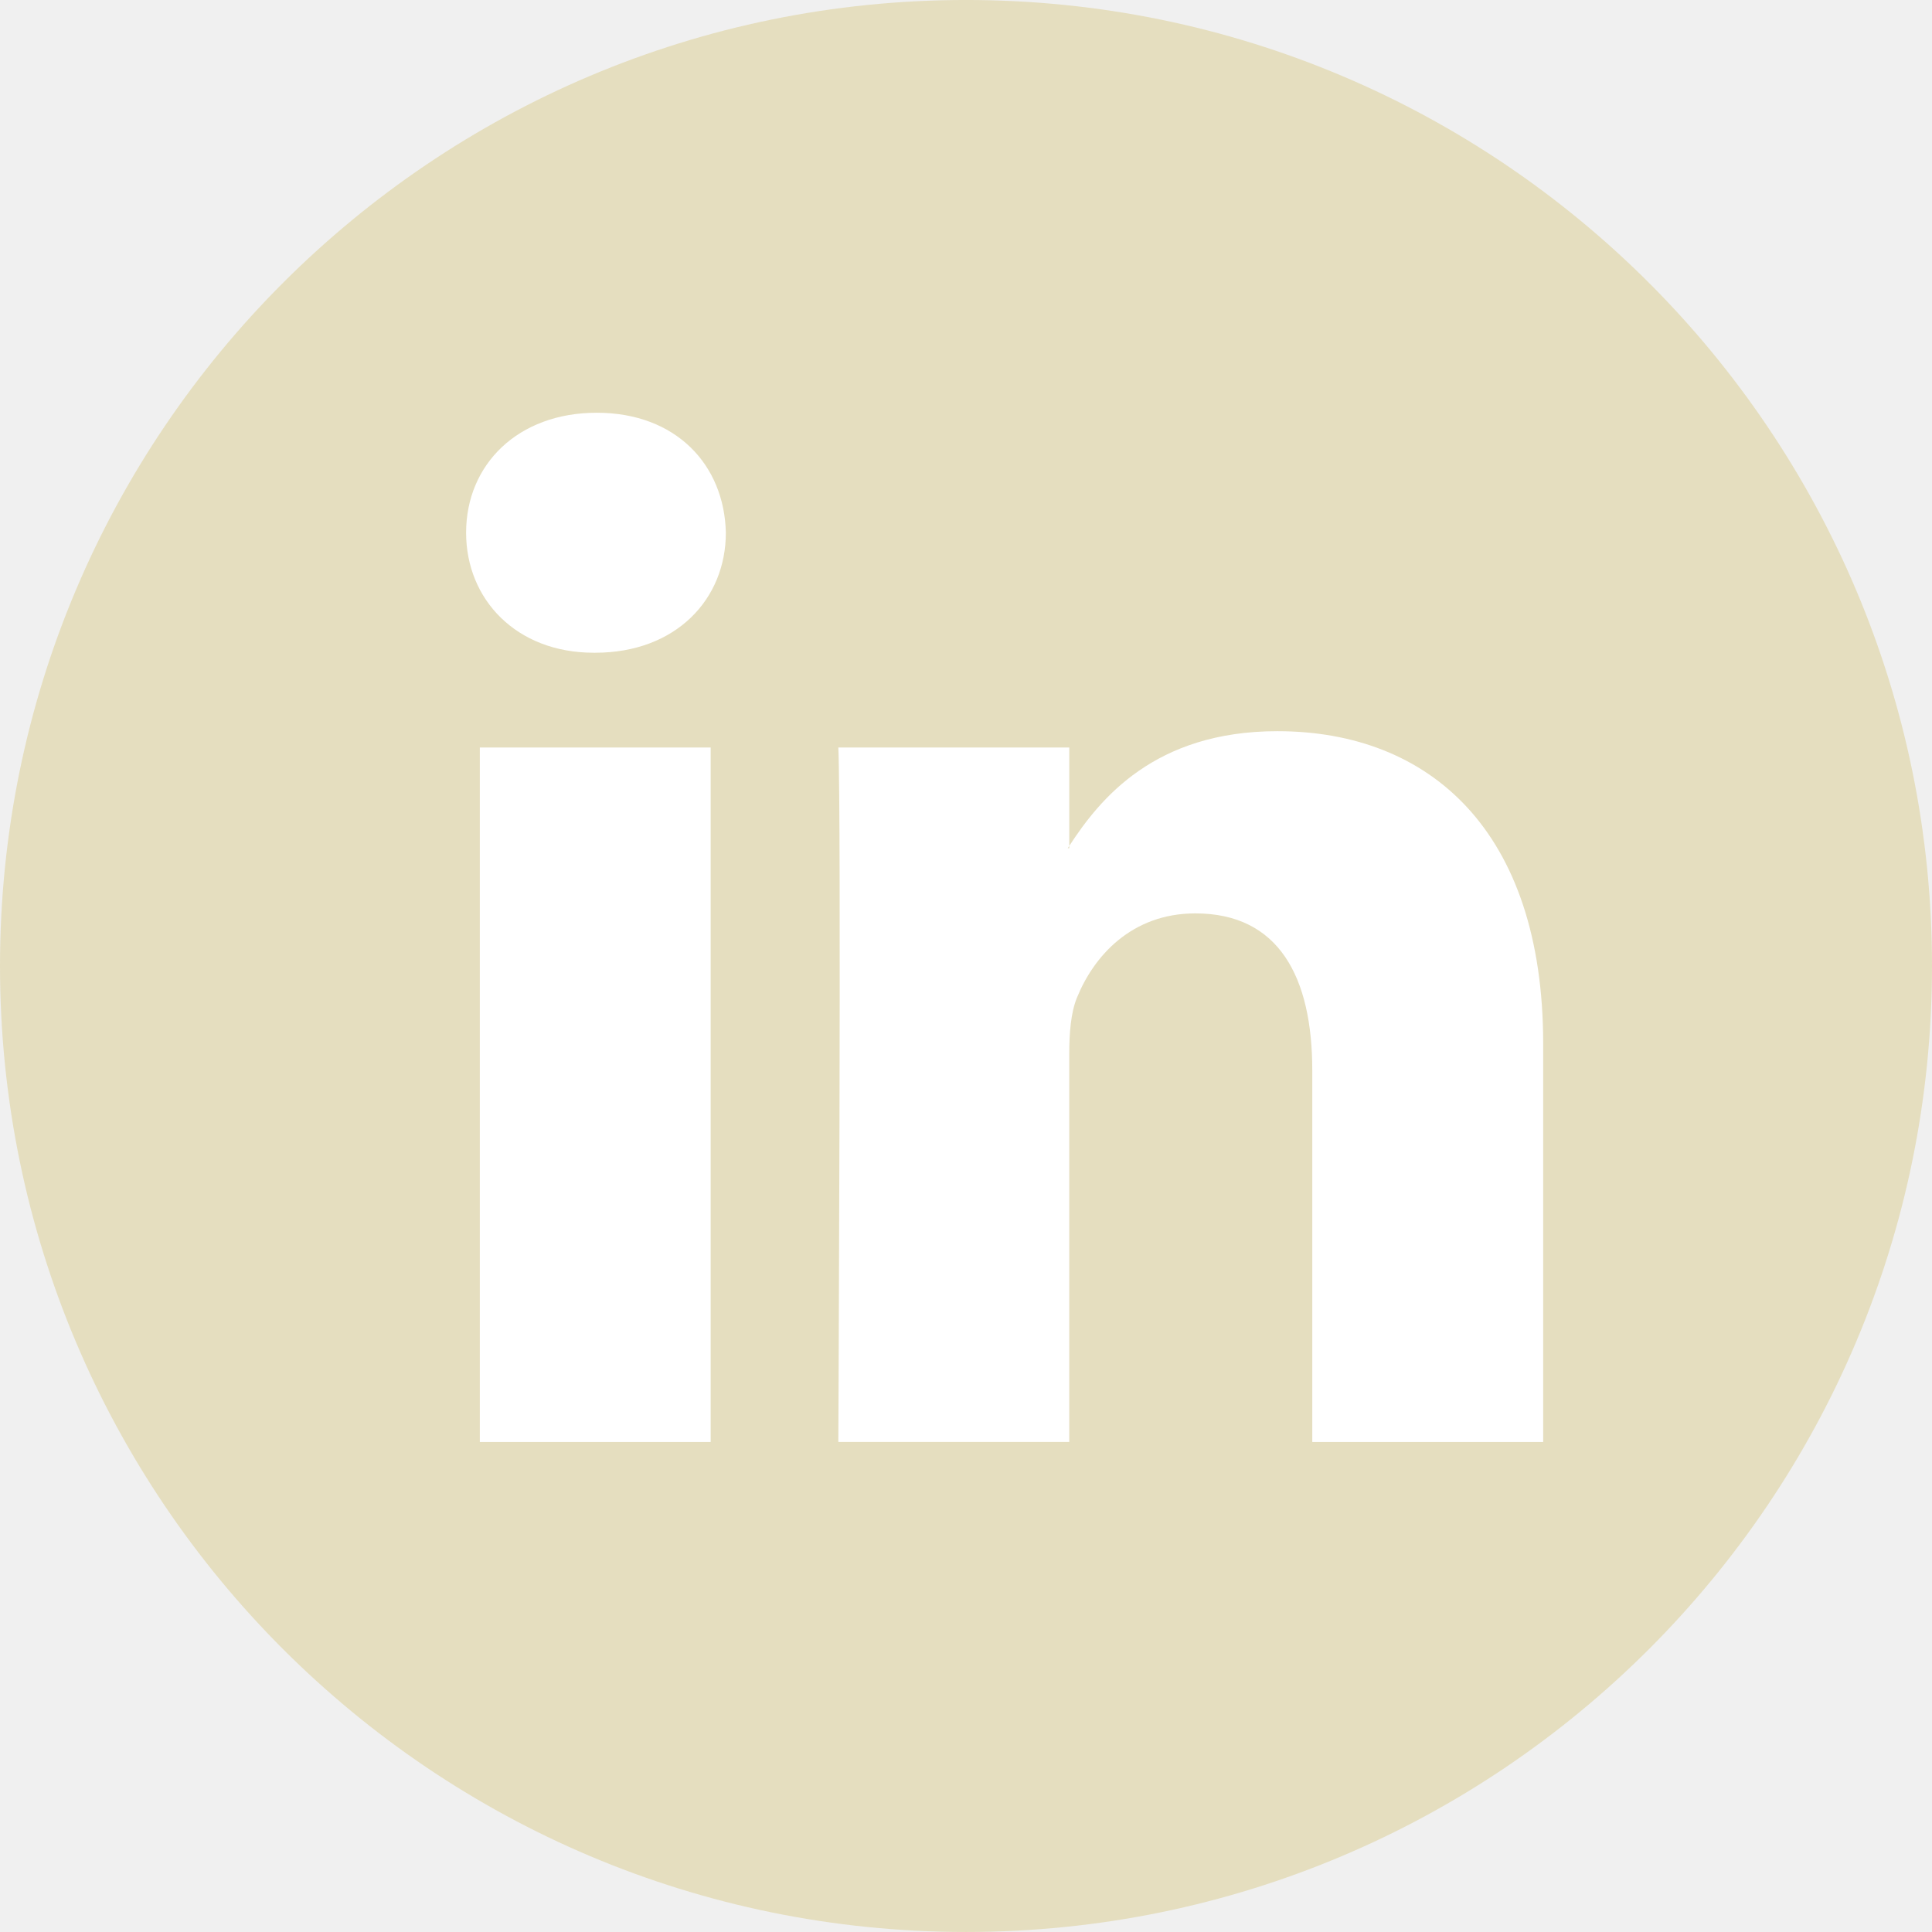
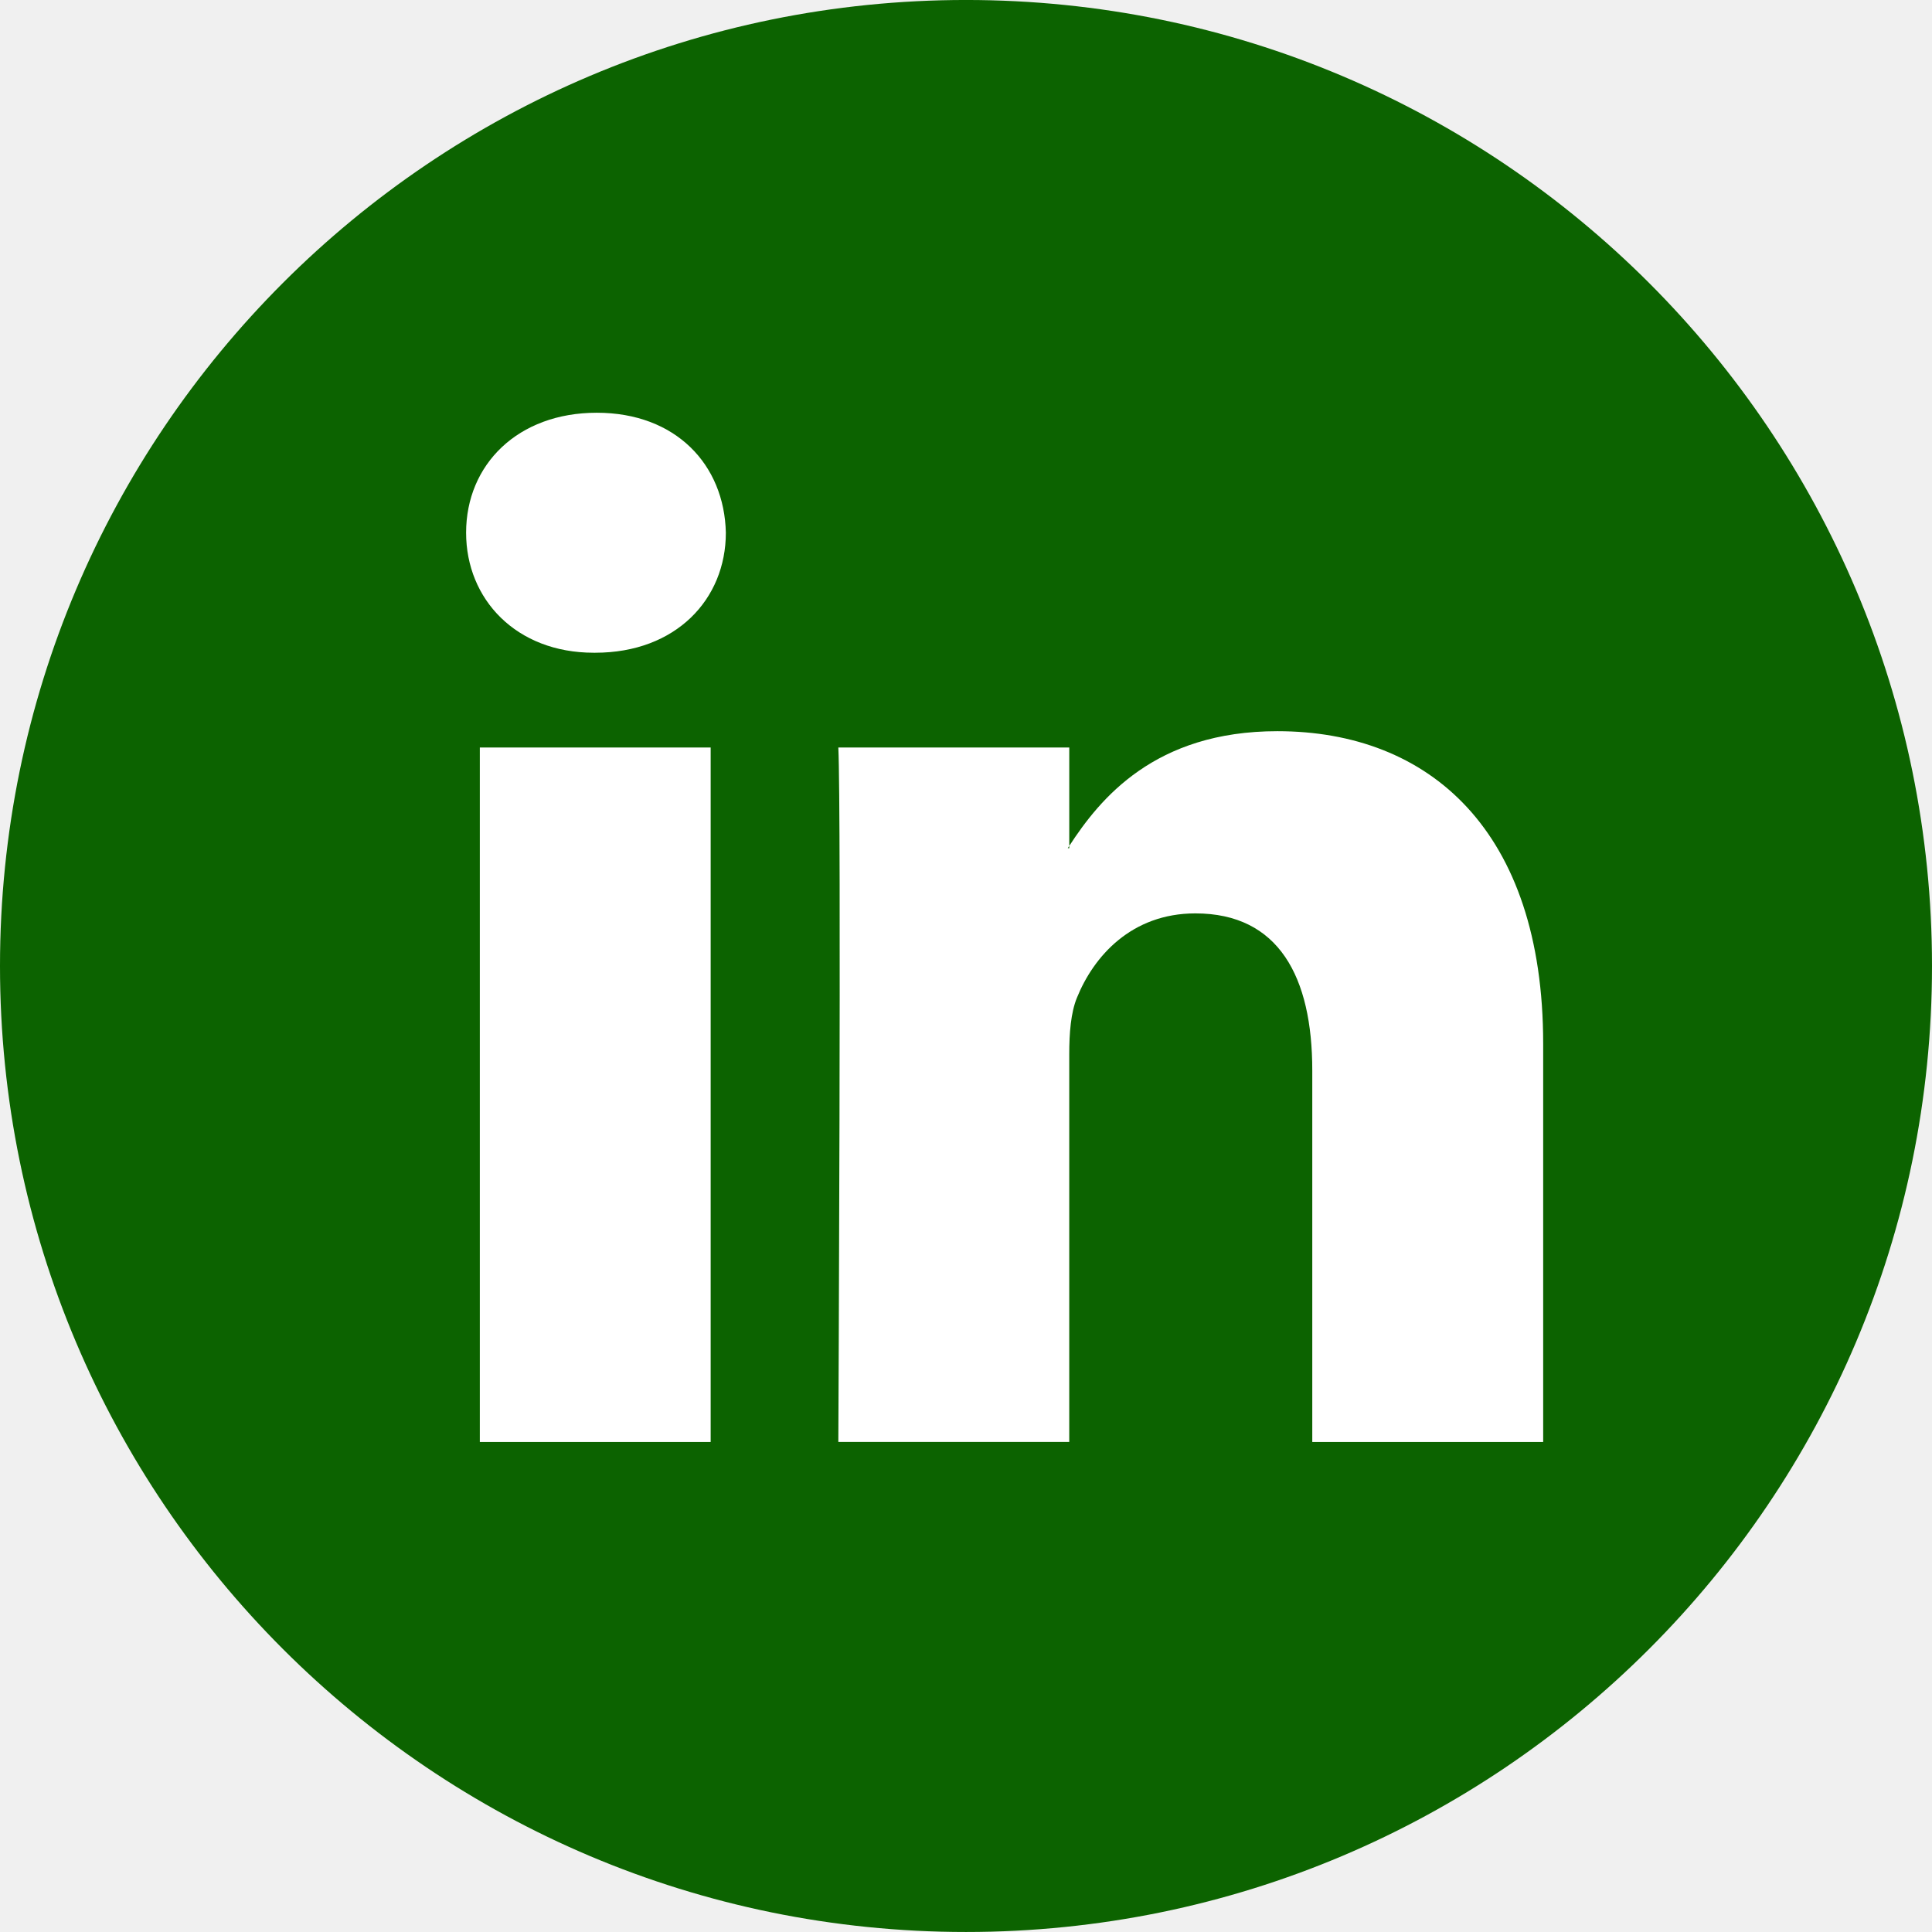
<svg xmlns="http://www.w3.org/2000/svg" version="1.1" id="Capa_1" x="0px" y="0px" viewBox="0 0 112.196 112.196" style="enable-background:new 0 0 112.196 112.196;" xml:space="preserve">
  <g>
-     <circle style="fill:#E5DEBF;" cx="56.098" cy="56.097" r="56.098" />
+     <circle style="fill:#0C6300;" cx="56.098" cy="56.097" r="56.098" />
    <g>
      <path style="fill:#FFF;" d="M89.616,60.611v23.128H76.207V62.161c0-5.418-1.936-9.118-6.791-9.118    c-3.705,0-5.906,2.491-6.878,4.903c-0.353,0.862-0.444,2.059-0.444,3.268v22.524H48.684c0,0,0.18-36.546,0-40.329h13.411v5.715    c-0.027,0.045-0.065,0.089-0.089,0.132h0.089v-0.132c1.782-2.742,4.96-6.662,12.085-6.662    C83.002,42.462,89.616,48.226,89.616,60.611L89.616,60.611z M34.656,23.969c-4.587,0-7.588,3.011-7.588,6.967    c0,3.872,2.914,6.97,7.412,6.97h0.087c4.677,0,7.585-3.098,7.585-6.97C42.063,26.98,39.244,23.969,34.656,23.969L34.656,23.969z     M27.865,83.739H41.27V43.409H27.865V83.739z" />
    </g>
  </g>
  <g>
</g>
  <g>
</g>
  <g>
</g>
  <g>
</g>
  <g>
</g>
  <g>
</g>
  <g>
</g>
  <g>
</g>
  <g>
</g>
  <g>
</g>
  <g>
</g>
  <g>
</g>
  <g>
</g>
  <g>
</g>
  <g>
</g>
</svg>
